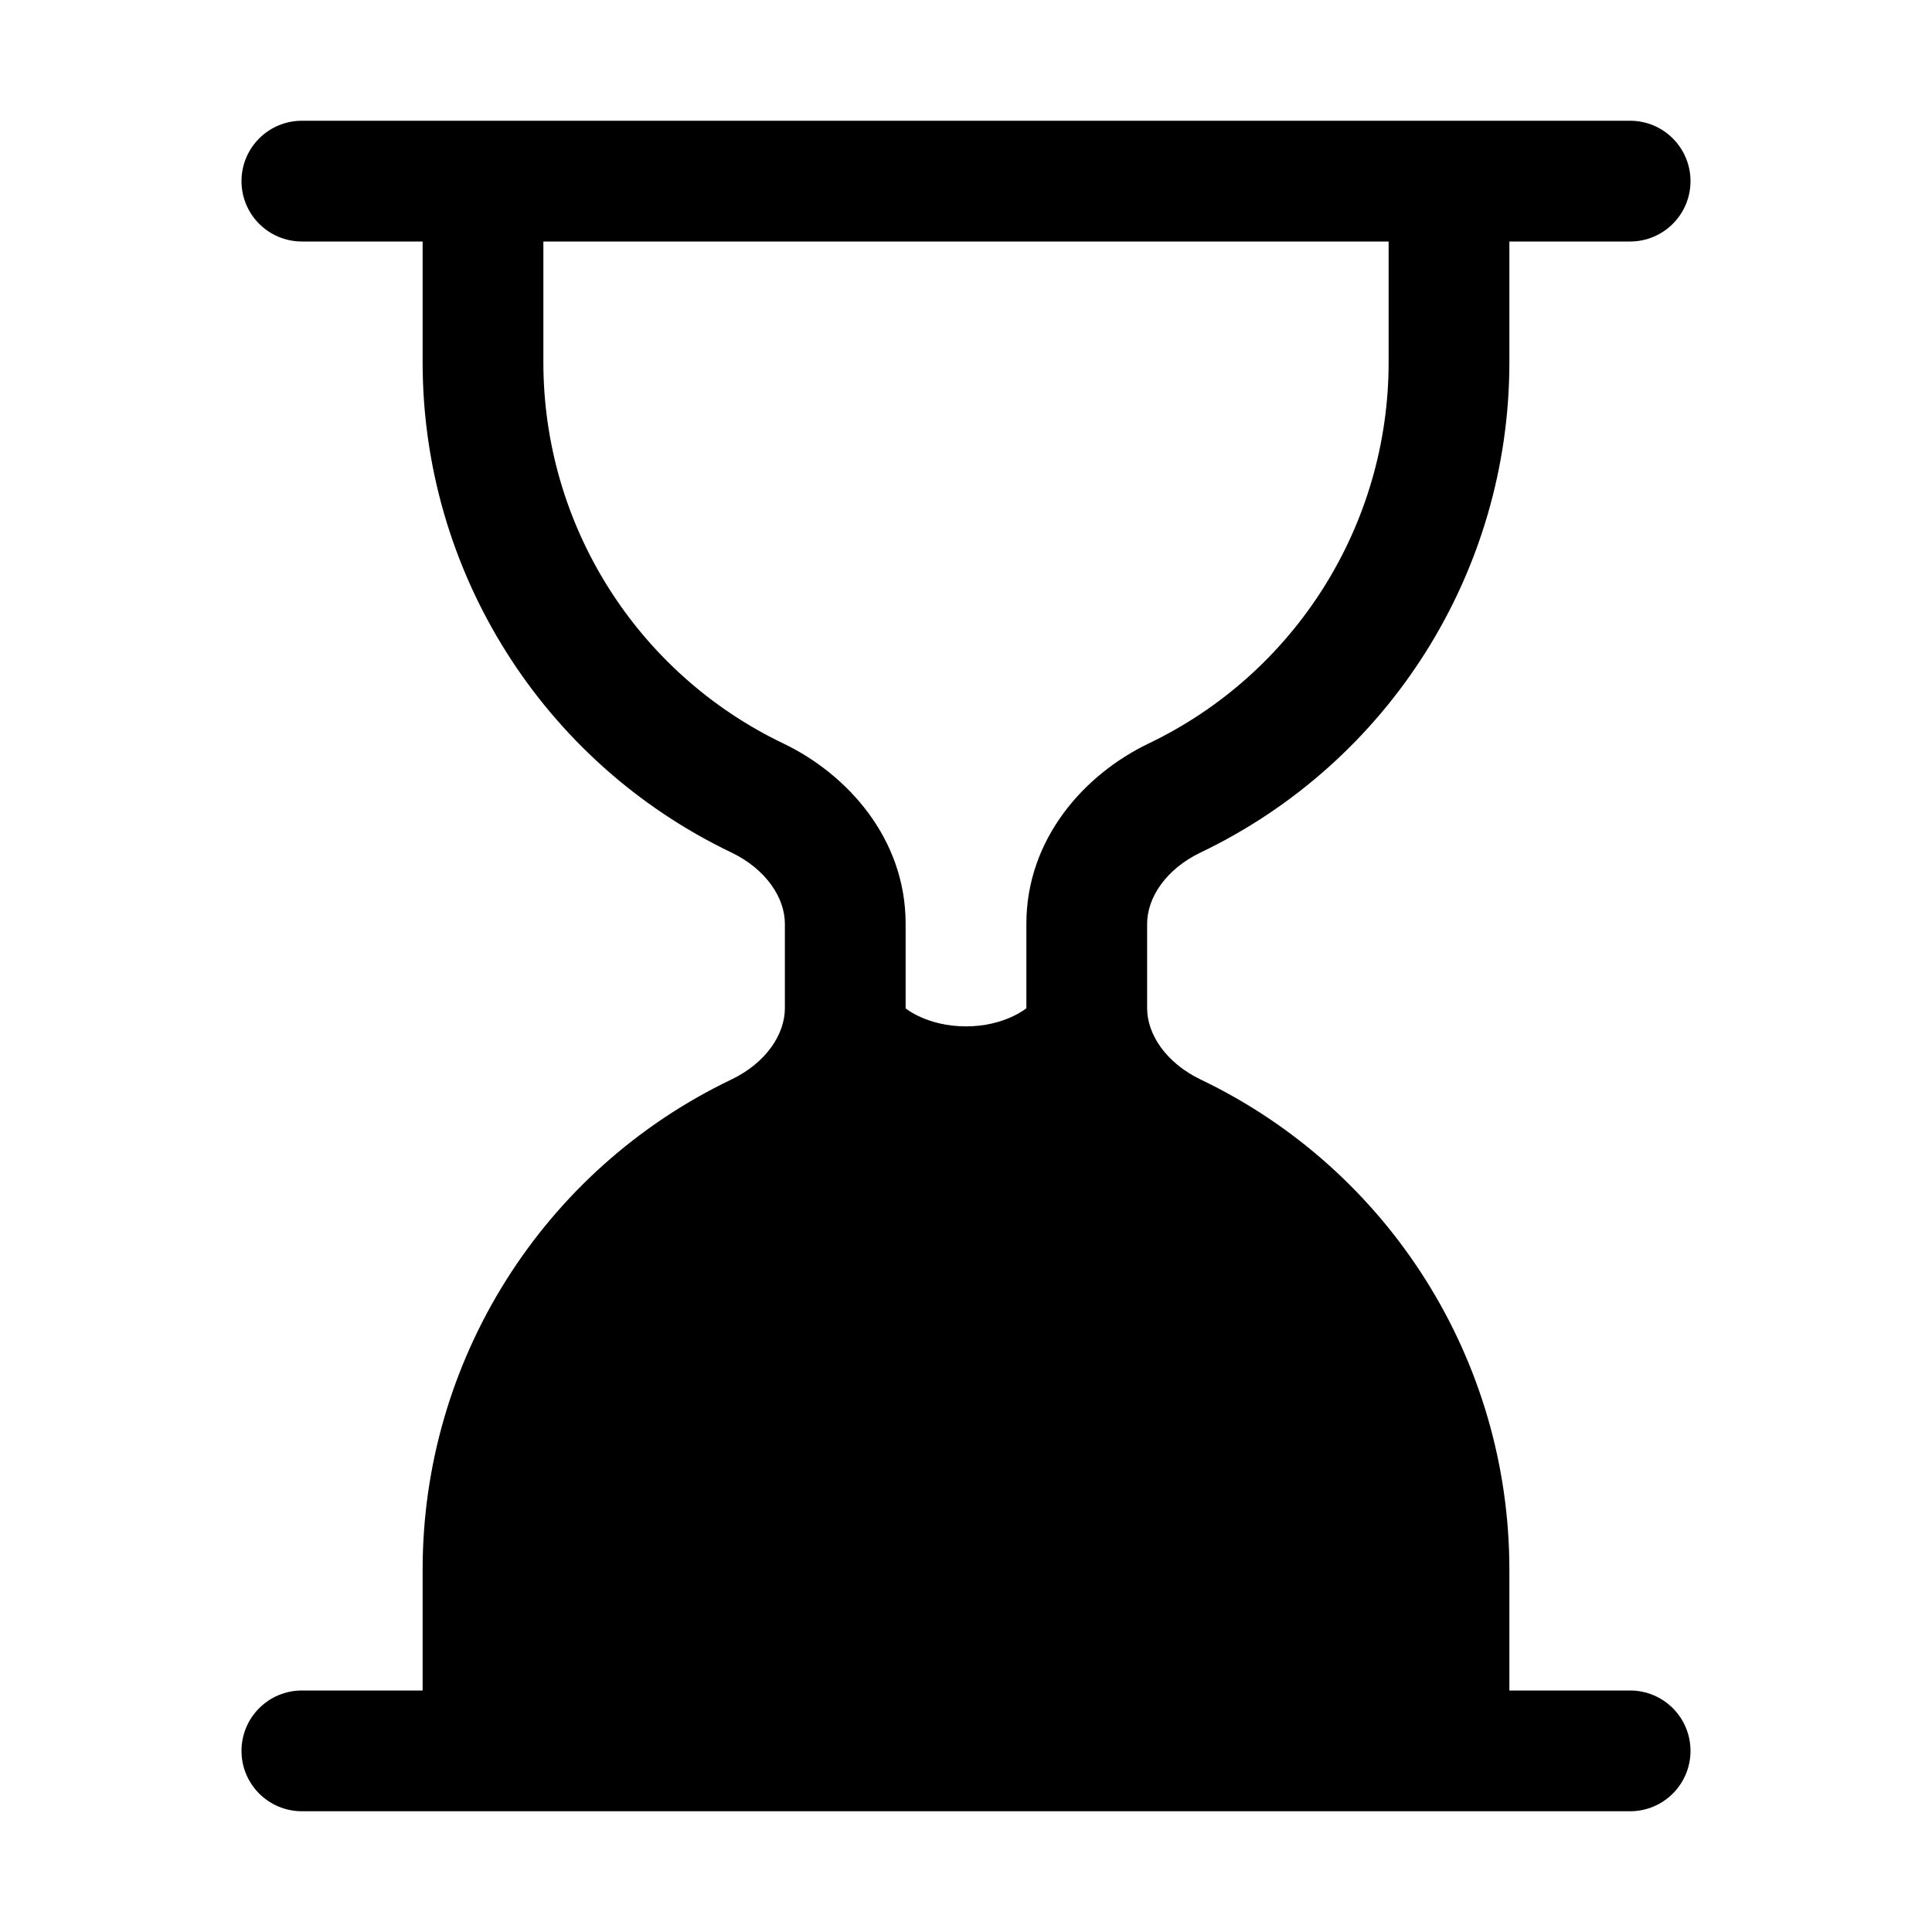
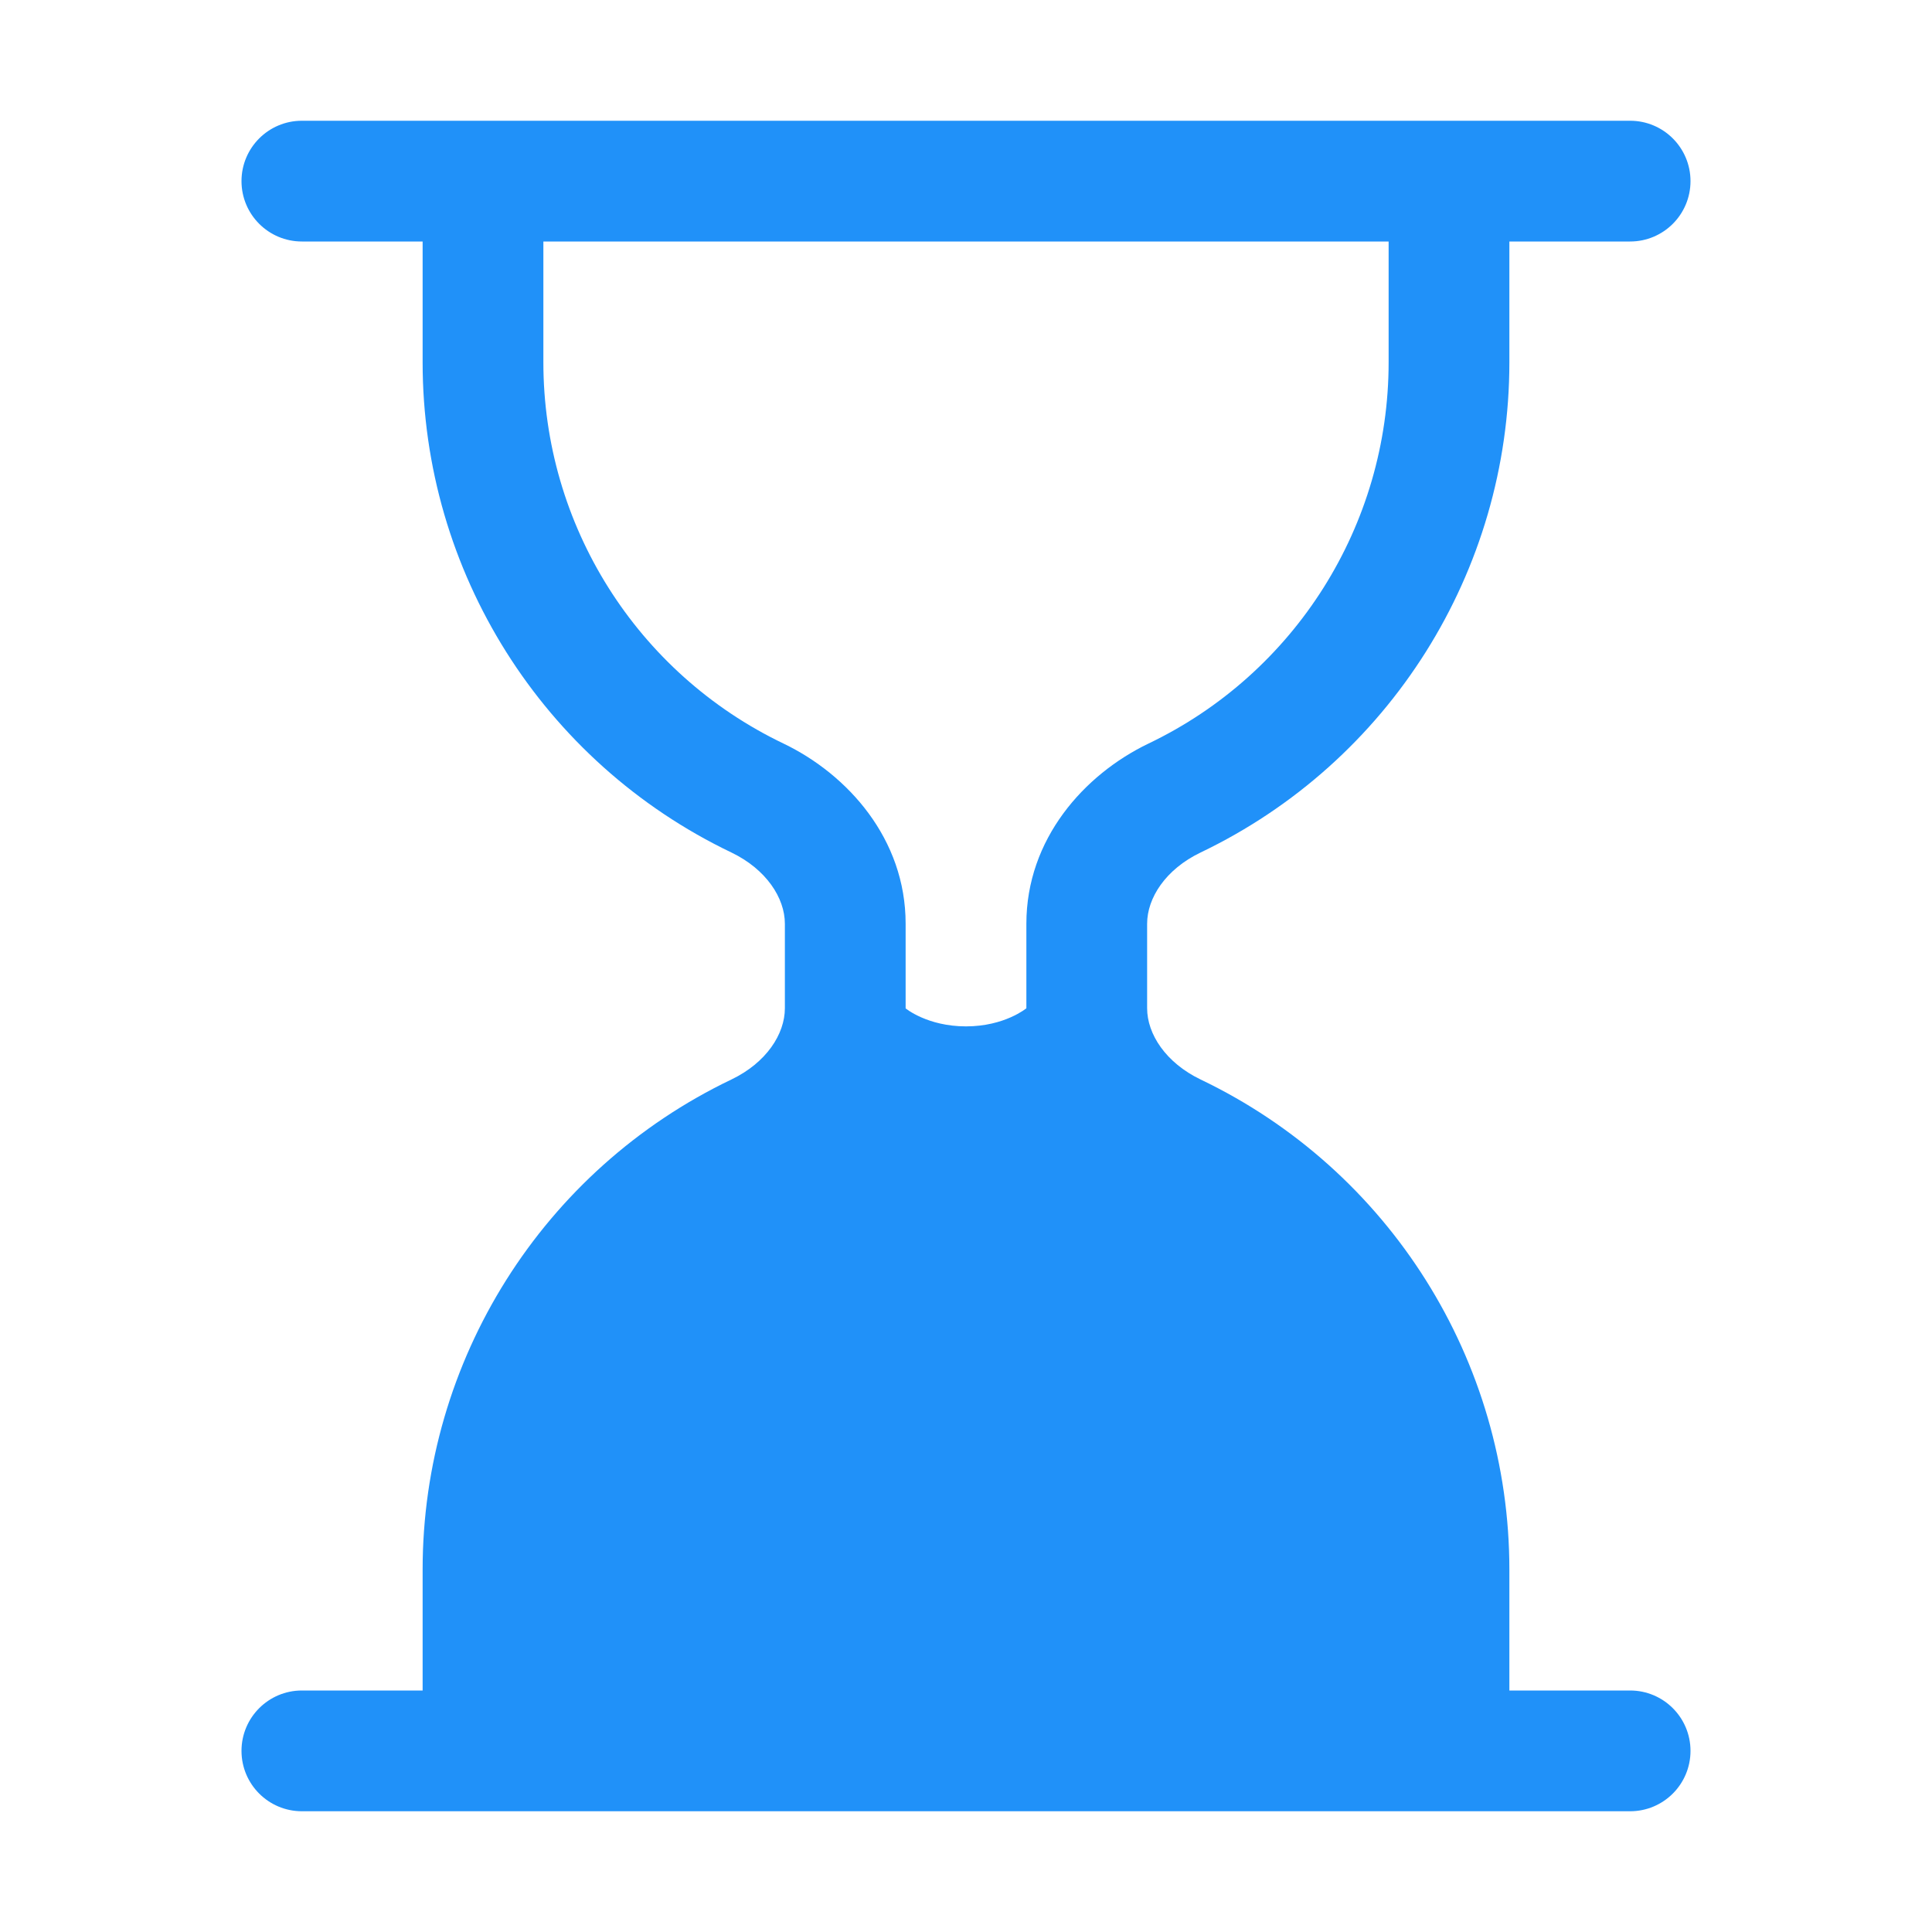
- <svg xmlns="http://www.w3.org/2000/svg" width="16" height="16" fill="currentColor" class="bi bi-hourglass-bottom" viewBox="0 0 16 16">
+ <svg xmlns="http://www.w3.org/2000/svg" width="16" height="16" fill="currentColor" class="bi bi-hourglass-bottom" viewBox="0 0 16 16" style="fill: #2091F9;transform: ;msFilter:;">
  <path d="M2 1.5a.5.5 0 0 1 .5-.5h11a.5.5 0 0 1 0 1h-1v1a4.5 4.5 0 0 1-2.557 4.06c-.29.139-.443.377-.443.59v.7c0 .213.154.451.443.59A4.5 4.5 0 0 1 12.5 13v1h1a.5.5 0 0 1 0 1h-11a.5.5 0 1 1 0-1h1v-1a4.5 4.5 0 0 1 2.557-4.06c.29-.139.443-.377.443-.59v-.7c0-.213-.154-.451-.443-.59A4.5 4.5 0 0 1 3.5 3V2h-1a.5.5 0 0 1-.5-.5zm2.5.5v1a3.5 3.5 0 0 0 1.989 3.158c.533.256 1.011.791 1.011 1.491v.702s.18.149.5.149.5-.15.5-.15v-.7c0-.701.478-1.236 1.011-1.492A3.5 3.5 0 0 0 11.5 3V2h-7z" />
</svg>
